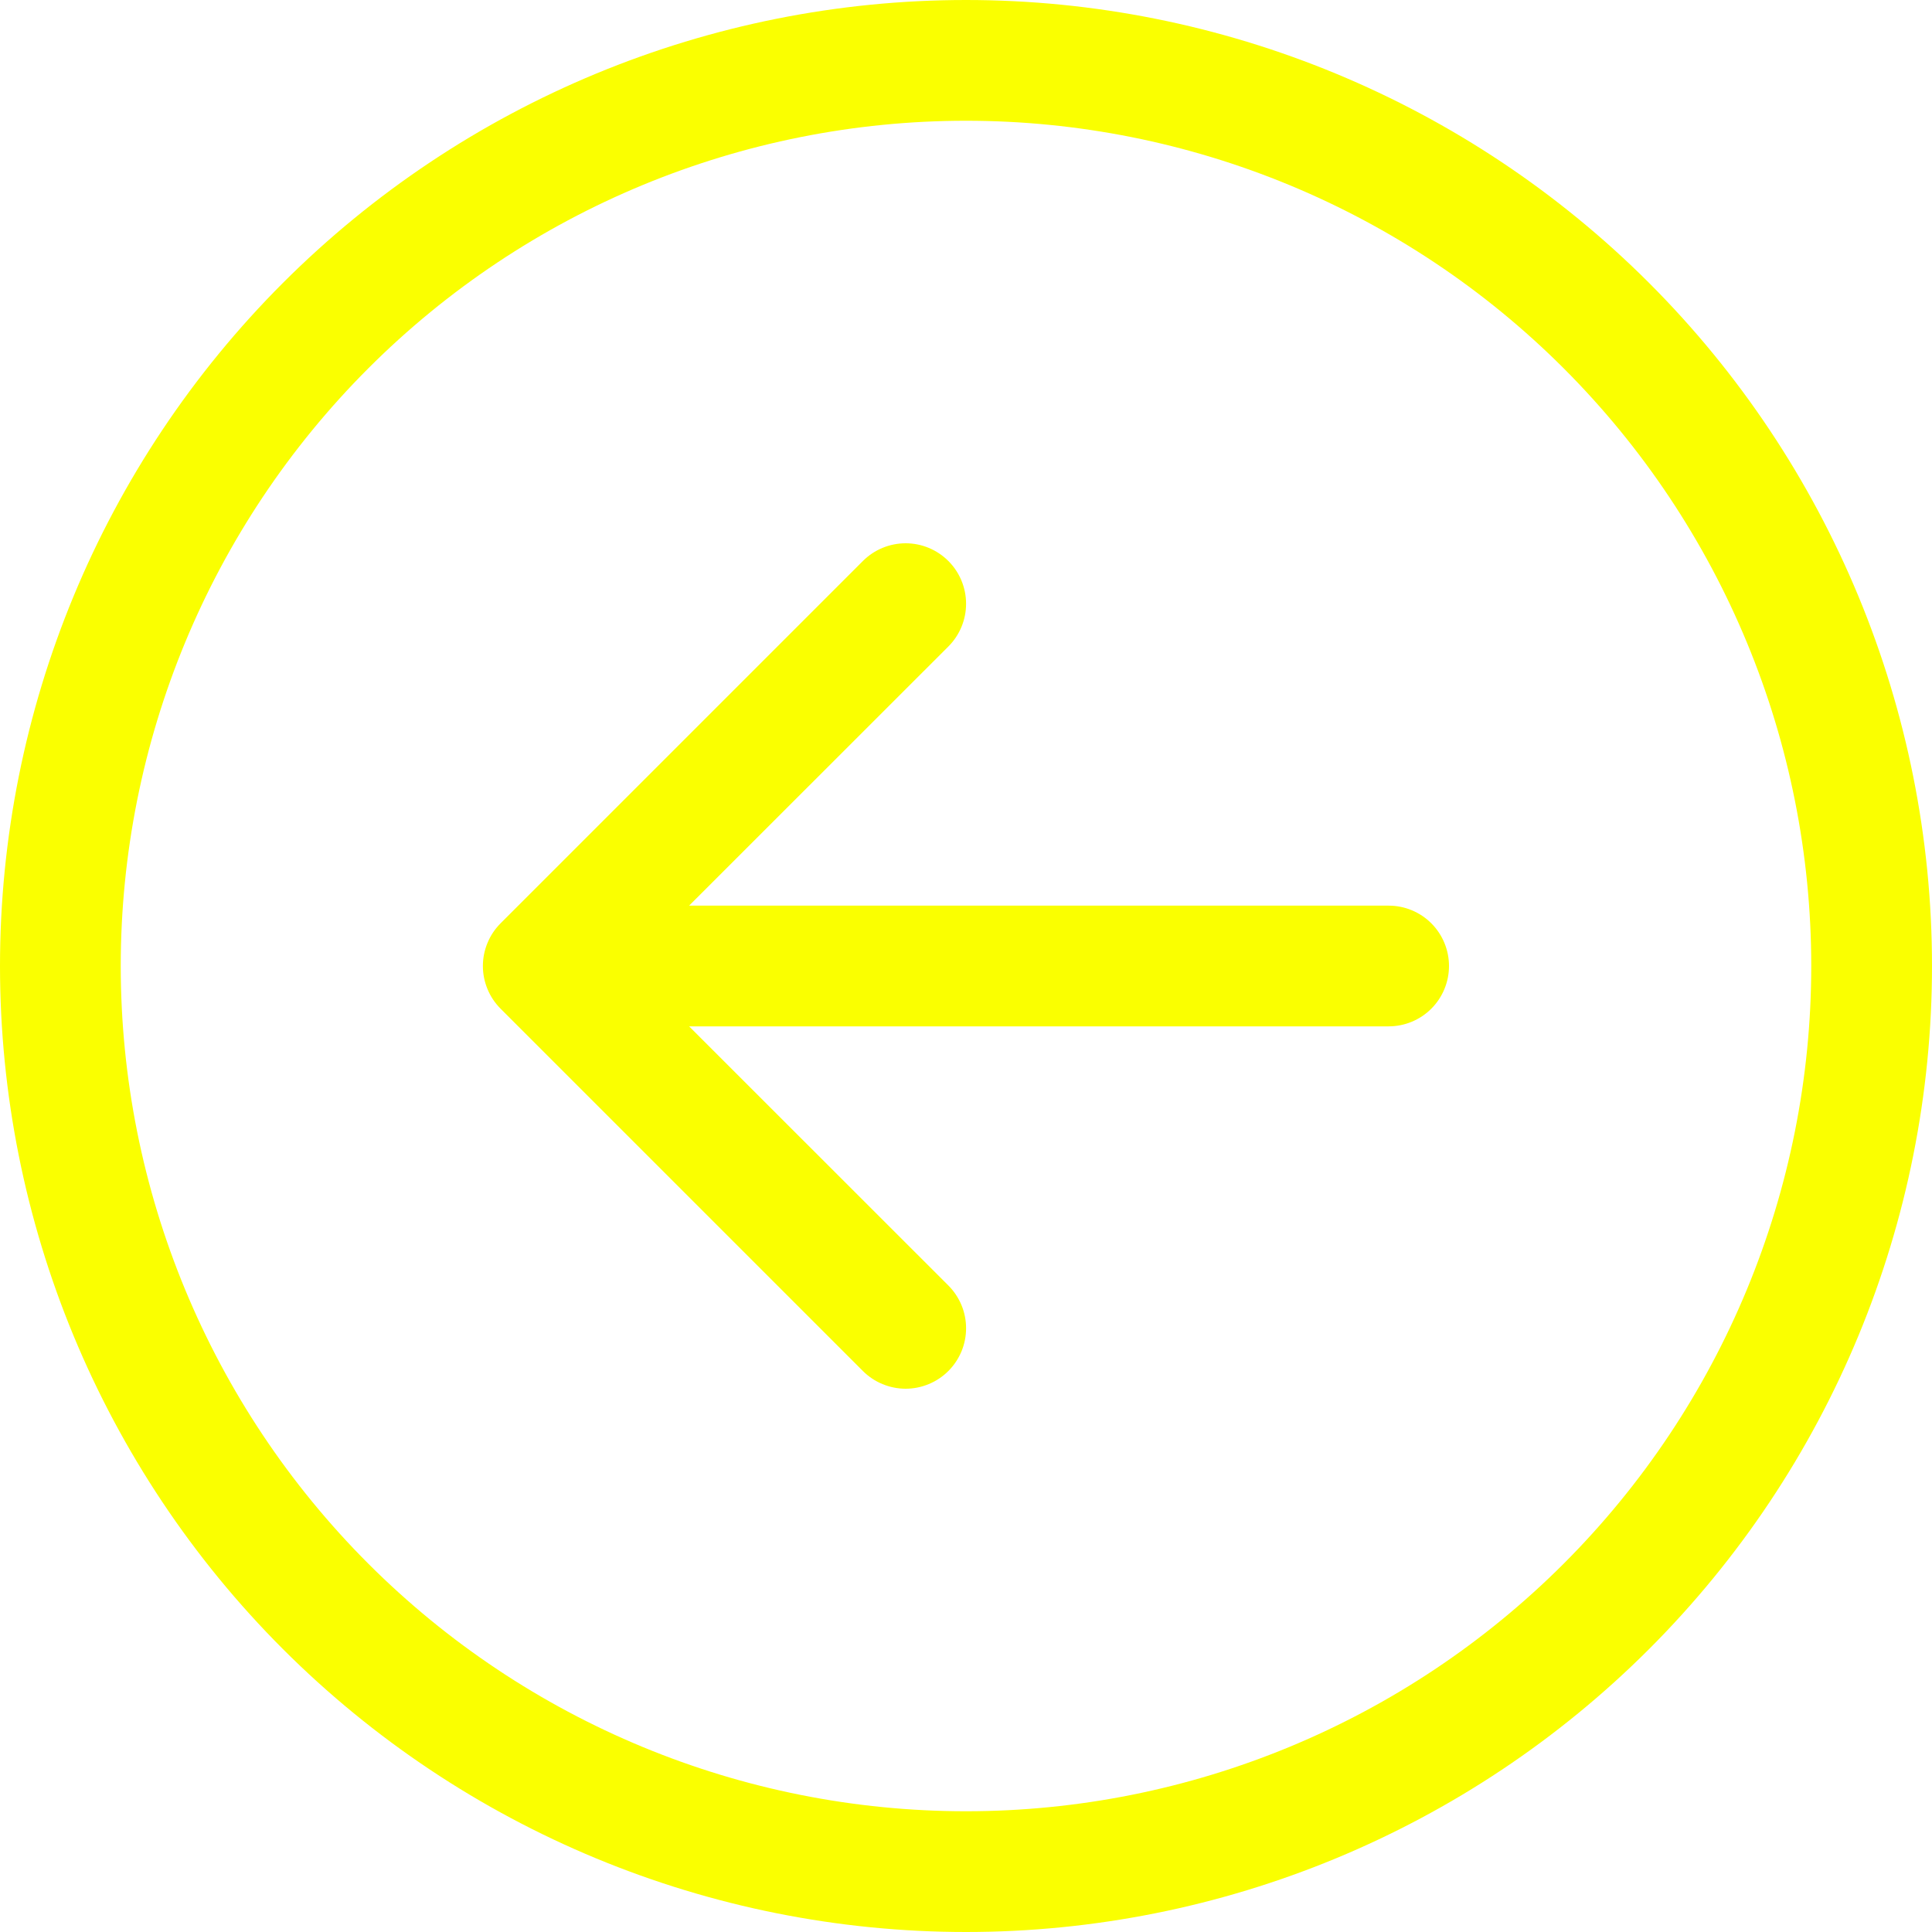
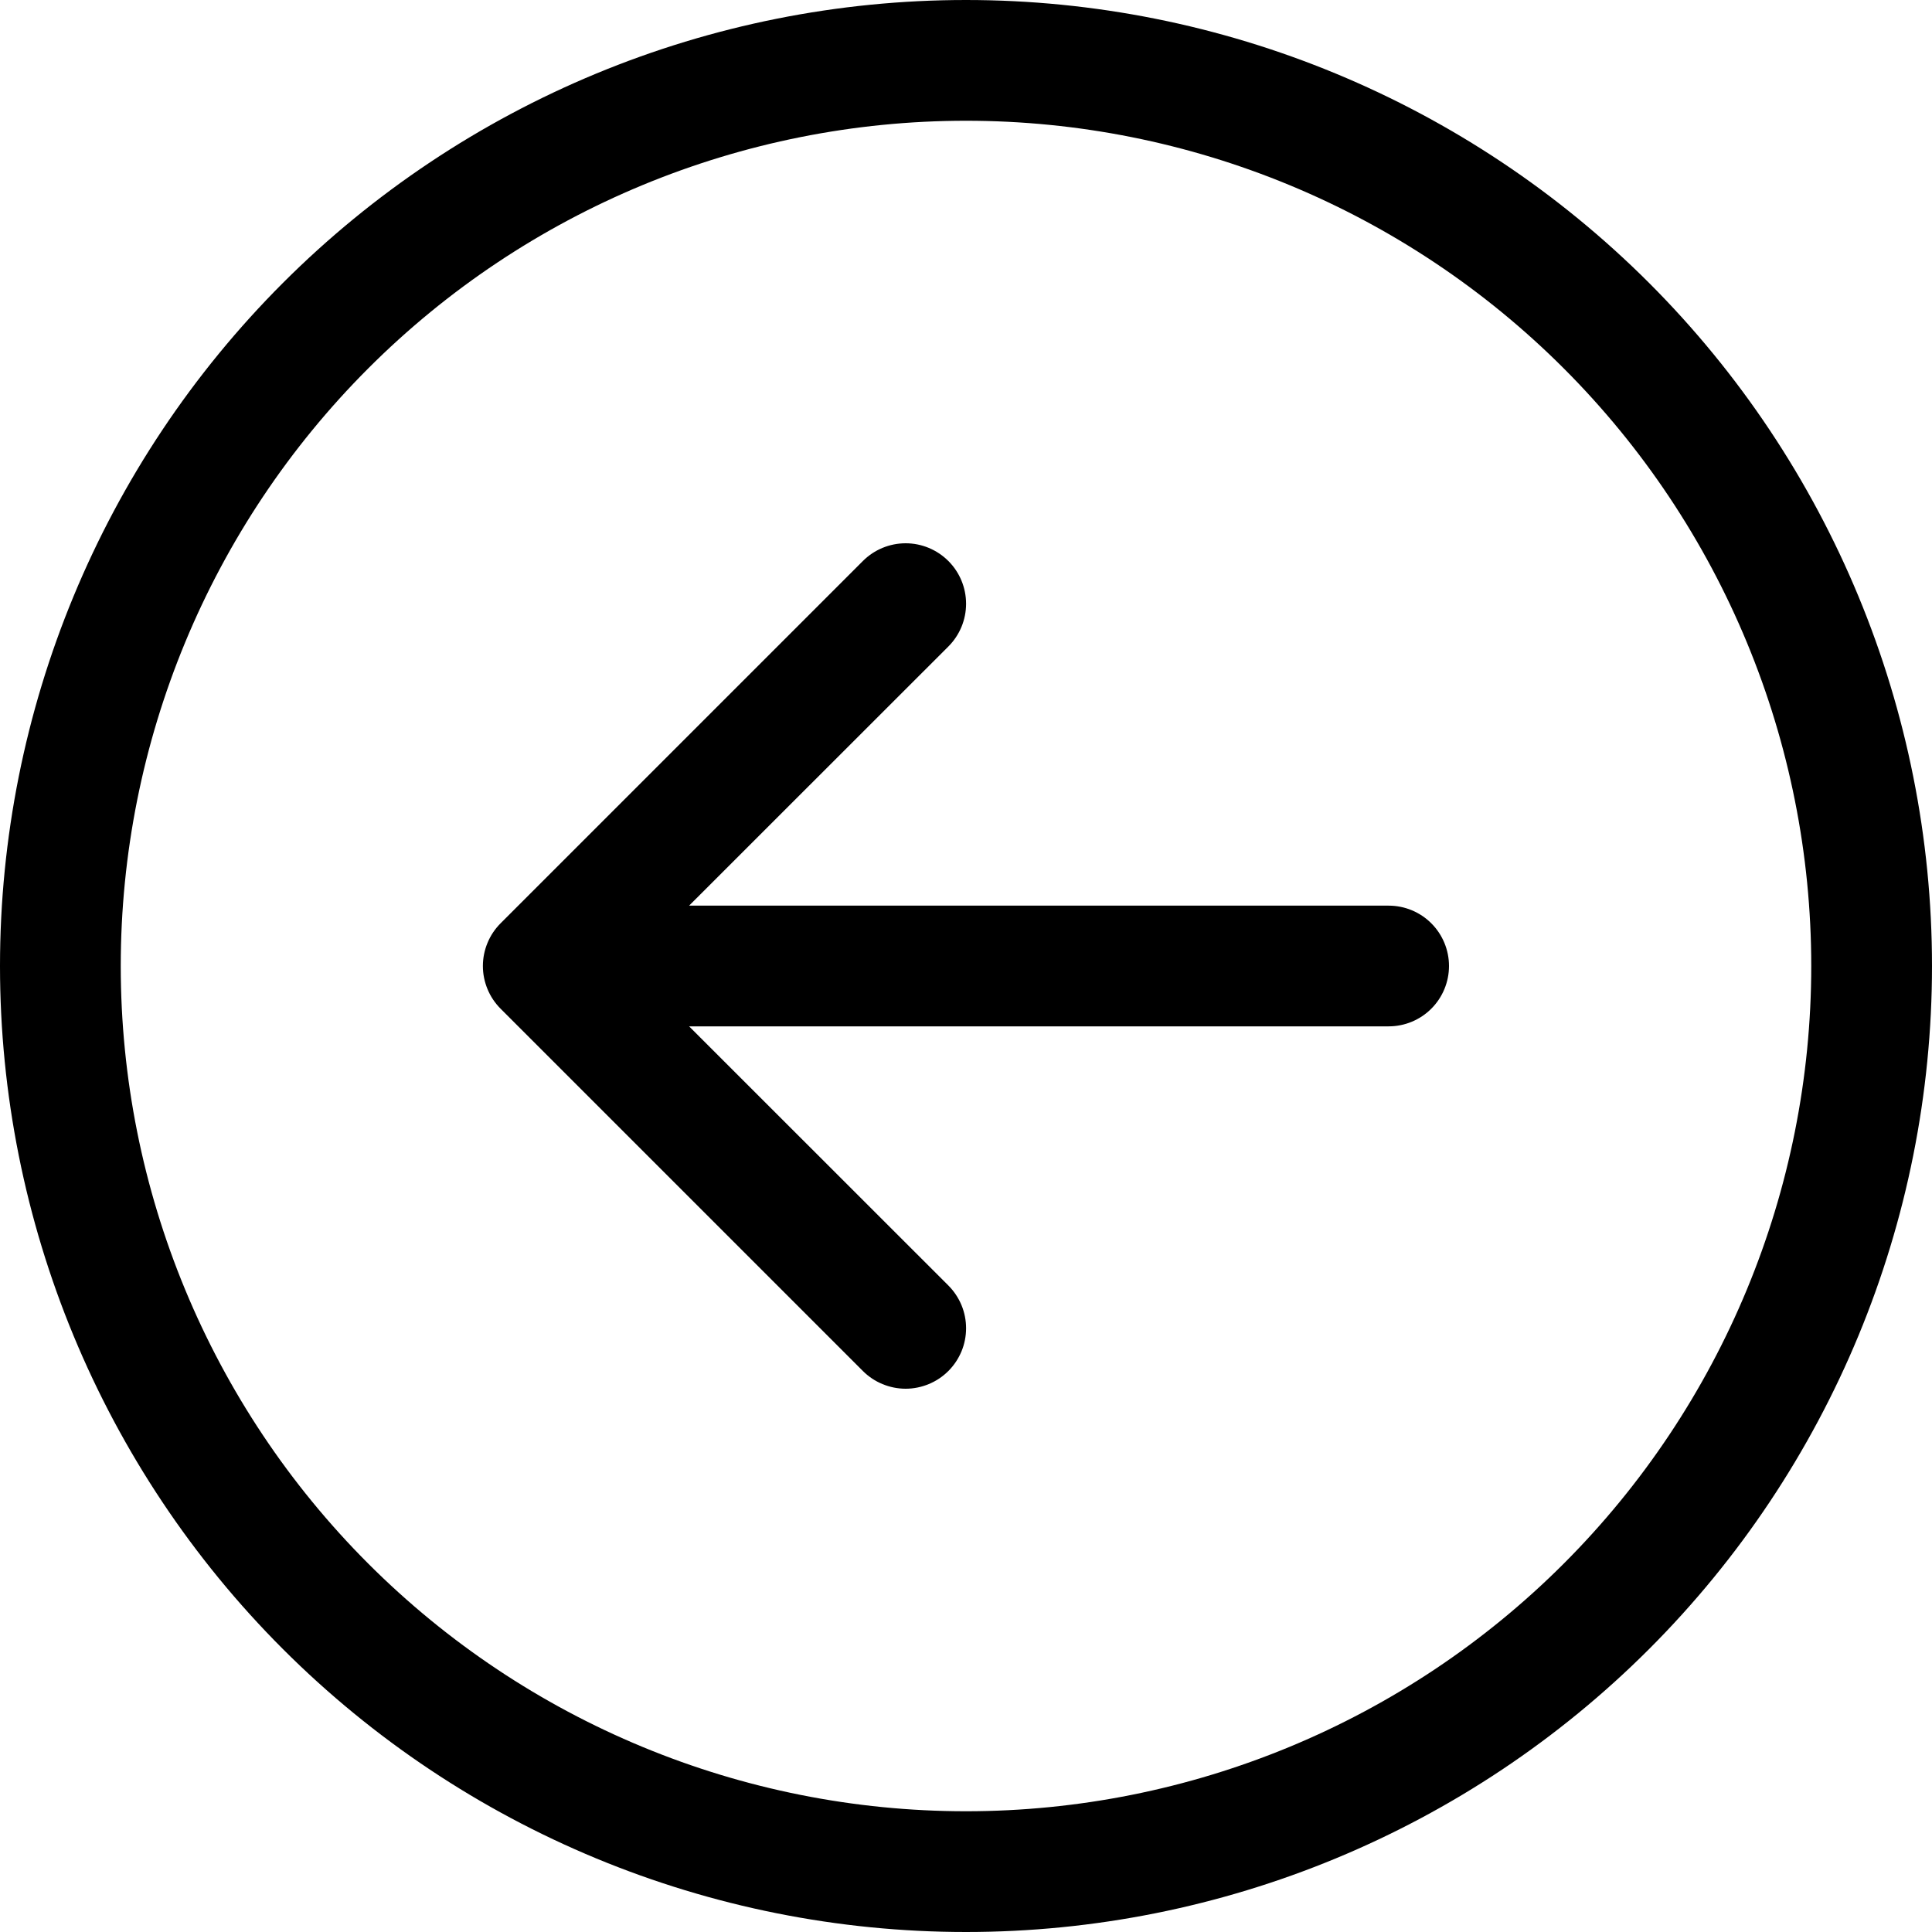
<svg xmlns="http://www.w3.org/2000/svg" width="50" height="50" viewBox="0 0 50 50" fill="none">
-   <path fill-rule="evenodd" clip-rule="evenodd" d="M3.125 25C3.125 30.802 5.43 36.366 9.532 40.468C13.634 44.57 19.198 46.875 25 46.875C30.802 46.875 36.366 44.57 40.468 40.468C44.57 36.366 46.875 30.802 46.875 25C46.875 19.198 44.57 13.634 40.468 9.532C36.366 5.43 30.802 3.125 25 3.125C19.198 3.125 13.634 5.43 9.532 9.532C5.43 13.634 3.125 19.198 3.125 25V25ZM50 25C50 31.63 47.366 37.989 42.678 42.678C37.989 47.366 31.63 50 25 50C18.37 50 12.011 47.366 7.322 42.678C2.634 37.989 0 31.63 0 25C0 18.37 2.634 12.011 7.322 7.322C12.011 2.634 18.37 0 25 0C31.63 0 37.989 2.634 42.678 7.322C47.366 12.011 50 18.37 50 25V25ZM35.938 23.438C36.352 23.438 36.749 23.602 37.042 23.895C37.335 24.188 37.5 24.586 37.5 25C37.5 25.414 37.335 25.812 37.042 26.105C36.749 26.398 36.352 26.562 35.938 26.562H17.834L24.544 33.269C24.689 33.414 24.804 33.587 24.883 33.776C24.962 33.966 25.002 34.17 25.002 34.375C25.002 34.58 24.962 34.784 24.883 34.974C24.804 35.163 24.689 35.336 24.544 35.481C24.398 35.627 24.226 35.742 24.036 35.82C23.846 35.899 23.643 35.94 23.438 35.94C23.232 35.94 23.029 35.899 22.839 35.82C22.649 35.742 22.477 35.627 22.331 35.481L12.956 26.106C12.811 25.961 12.695 25.789 12.617 25.599C12.538 25.409 12.497 25.206 12.497 25C12.497 24.794 12.538 24.591 12.617 24.401C12.695 24.211 12.811 24.039 12.956 23.894L22.331 14.519C22.625 14.225 23.023 14.06 23.438 14.06C23.852 14.06 24.25 14.225 24.544 14.519C24.837 14.812 25.002 15.21 25.002 15.625C25.002 16.04 24.837 16.438 24.544 16.731L17.834 23.438H35.938Z" fill="#FAFF00" />
+   <path clip-rule="evenodd" d="M3.125 25C3.125 30.802 5.43 36.366 9.532 40.468C13.634 44.57 19.198 46.875 25 46.875C30.802 46.875 36.366 44.57 40.468 40.468C44.57 36.366 46.875 30.802 46.875 25C46.875 19.198 44.57 13.634 40.468 9.532C36.366 5.43 30.802 3.125 25 3.125C19.198 3.125 13.634 5.43 9.532 9.532C5.43 13.634 3.125 19.198 3.125 25V25ZM50 25C50 31.63 47.366 37.989 42.678 42.678C37.989 47.366 31.63 50 25 50C18.37 50 12.011 47.366 7.322 42.678C2.634 37.989 0 31.63 0 25C0 18.37 2.634 12.011 7.322 7.322C12.011 2.634 18.37 0 25 0C31.63 0 37.989 2.634 42.678 7.322C47.366 12.011 50 18.37 50 25V25ZM35.938 23.438C36.352 23.438 36.749 23.602 37.042 23.895C37.335 24.188 37.5 24.586 37.5 25C37.5 25.414 37.335 25.812 37.042 26.105C36.749 26.398 36.352 26.562 35.938 26.562H17.834L24.544 33.269C24.689 33.414 24.804 33.587 24.883 33.776C24.962 33.966 25.002 34.17 25.002 34.375C25.002 34.58 24.962 34.784 24.883 34.974C24.804 35.163 24.689 35.336 24.544 35.481C24.398 35.627 24.226 35.742 24.036 35.82C23.846 35.899 23.643 35.94 23.438 35.94C23.232 35.94 23.029 35.899 22.839 35.82C22.649 35.742 22.477 35.627 22.331 35.481L12.956 26.106C12.811 25.961 12.695 25.789 12.617 25.599C12.538 25.409 12.497 25.206 12.497 25C12.497 24.794 12.538 24.591 12.617 24.401C12.695 24.211 12.811 24.039 12.956 23.894L22.331 14.519C22.625 14.225 23.023 14.06 23.438 14.06C23.852 14.06 24.25 14.225 24.544 14.519C24.837 14.812 25.002 15.21 25.002 15.625C25.002 16.04 24.837 16.438 24.544 16.731L17.834 23.438H35.938Z" fill="currentColor" />
</svg>
